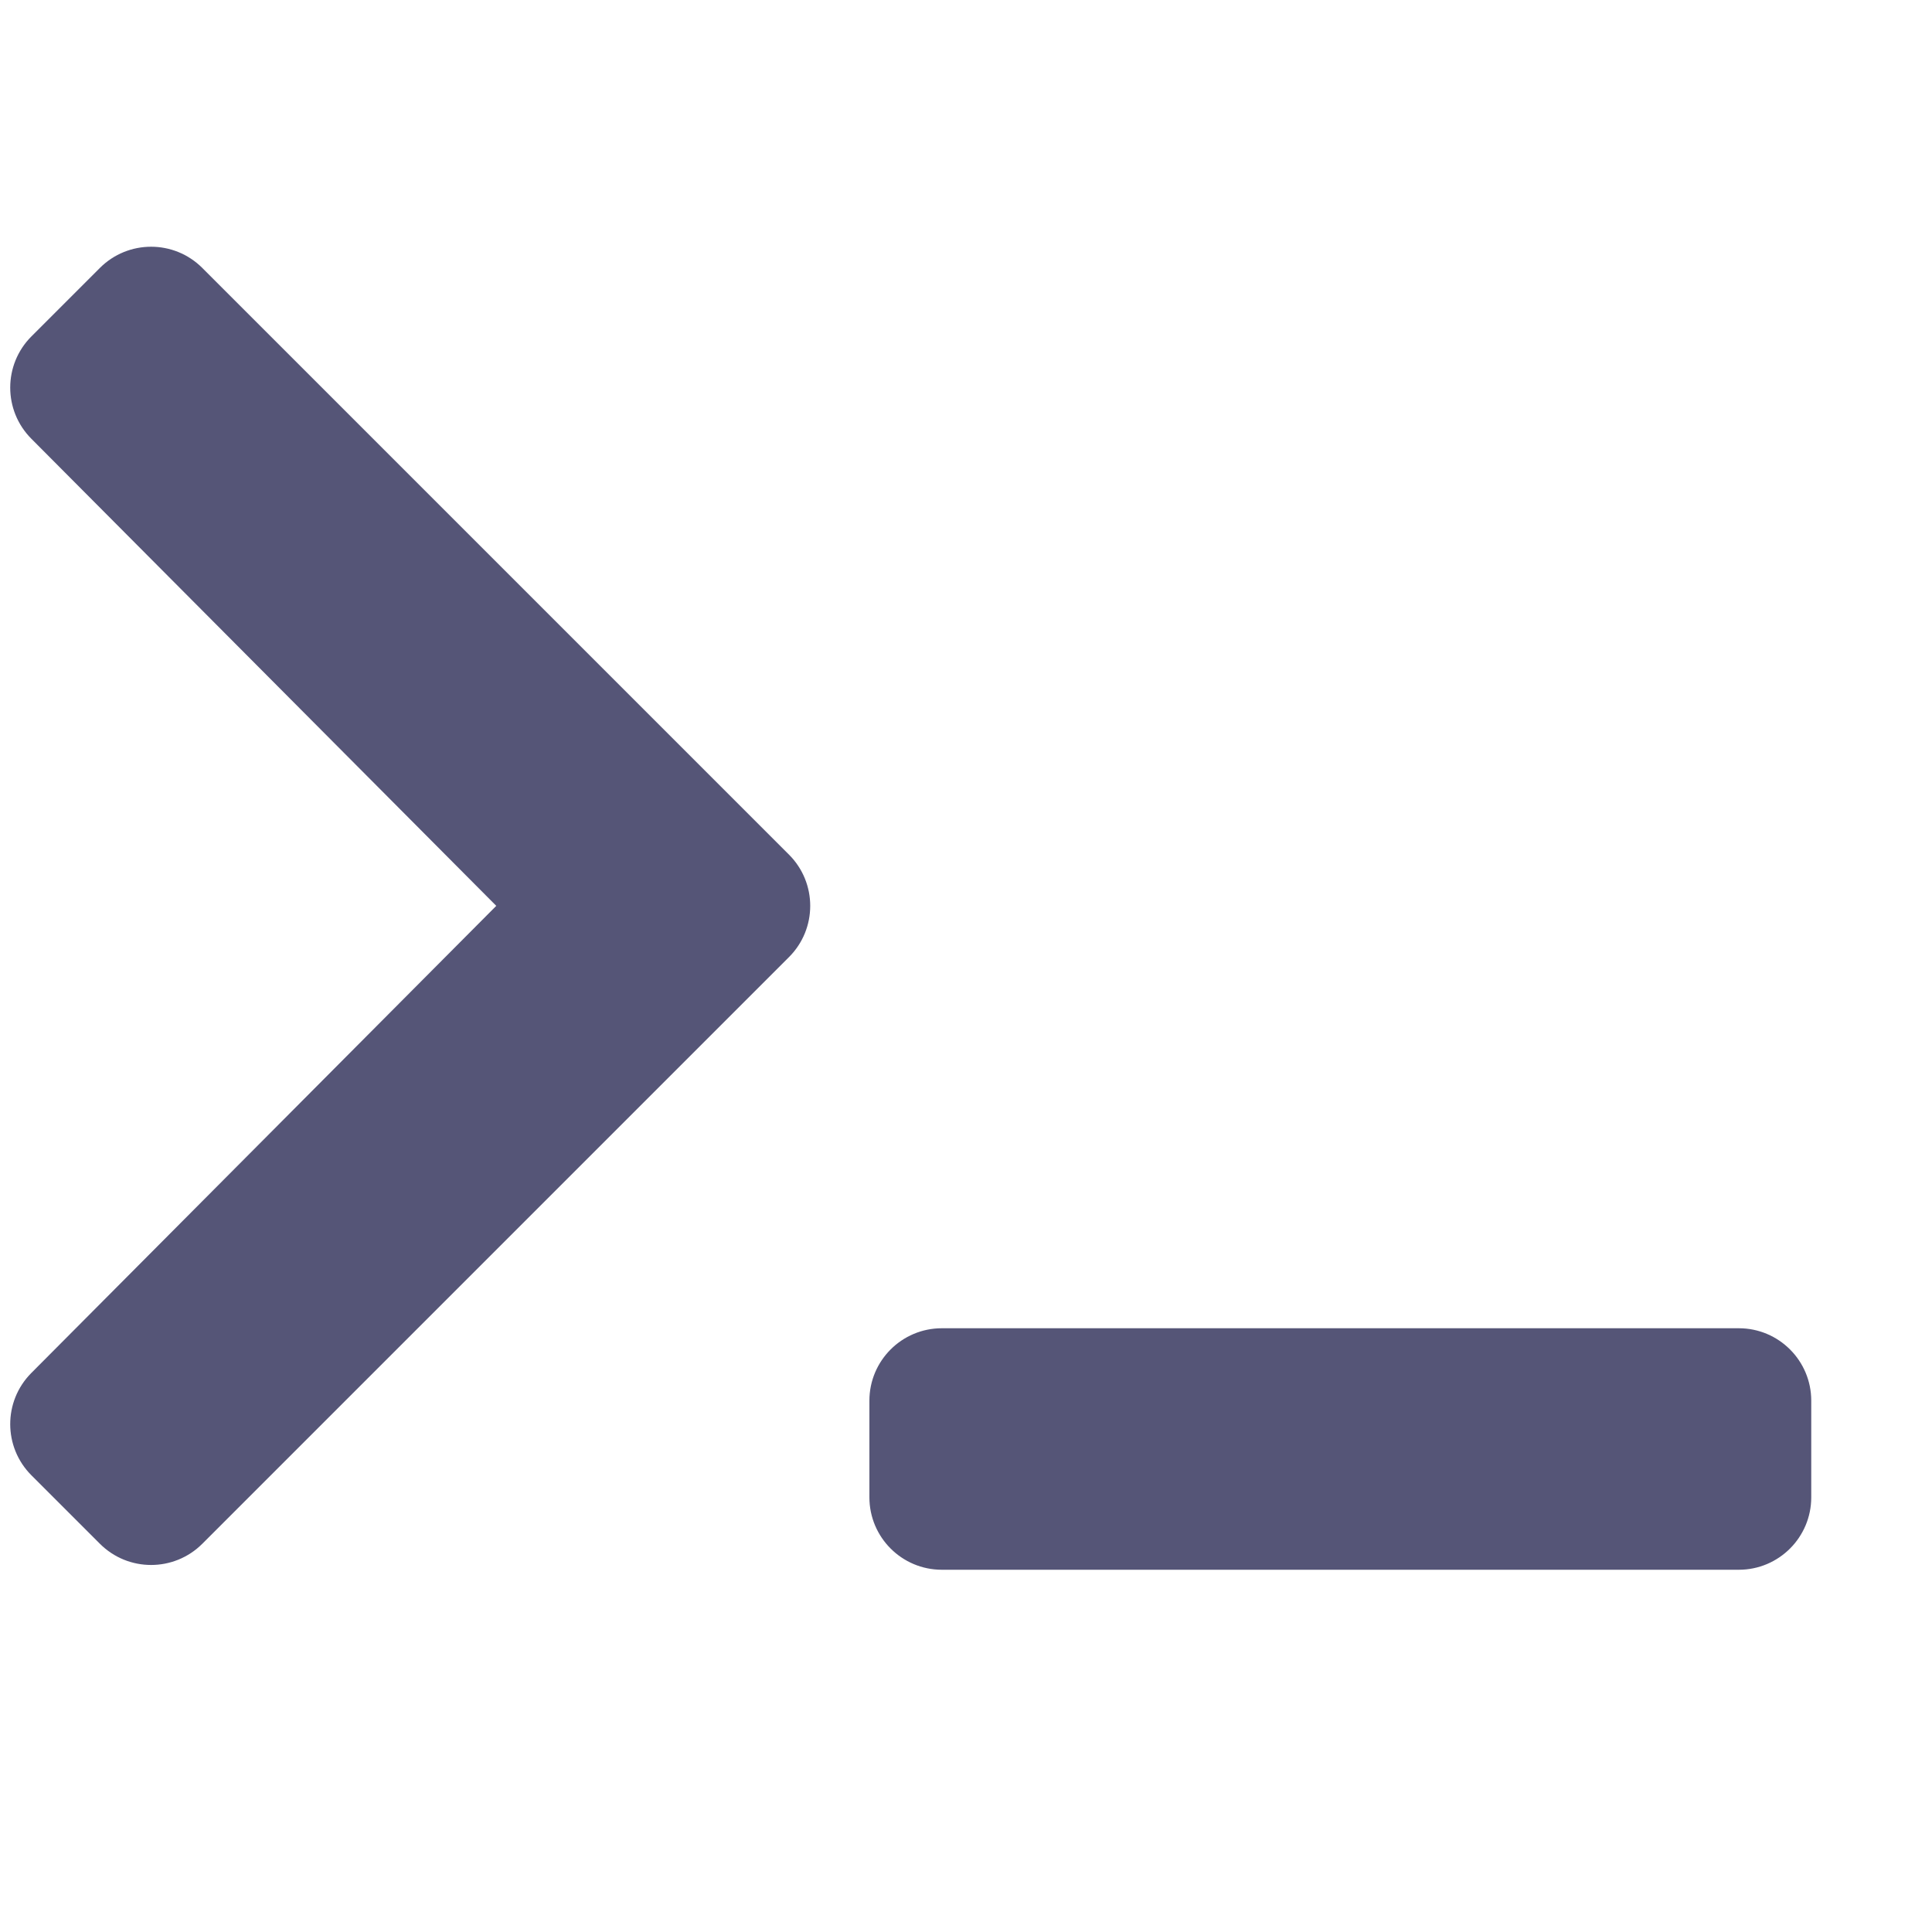
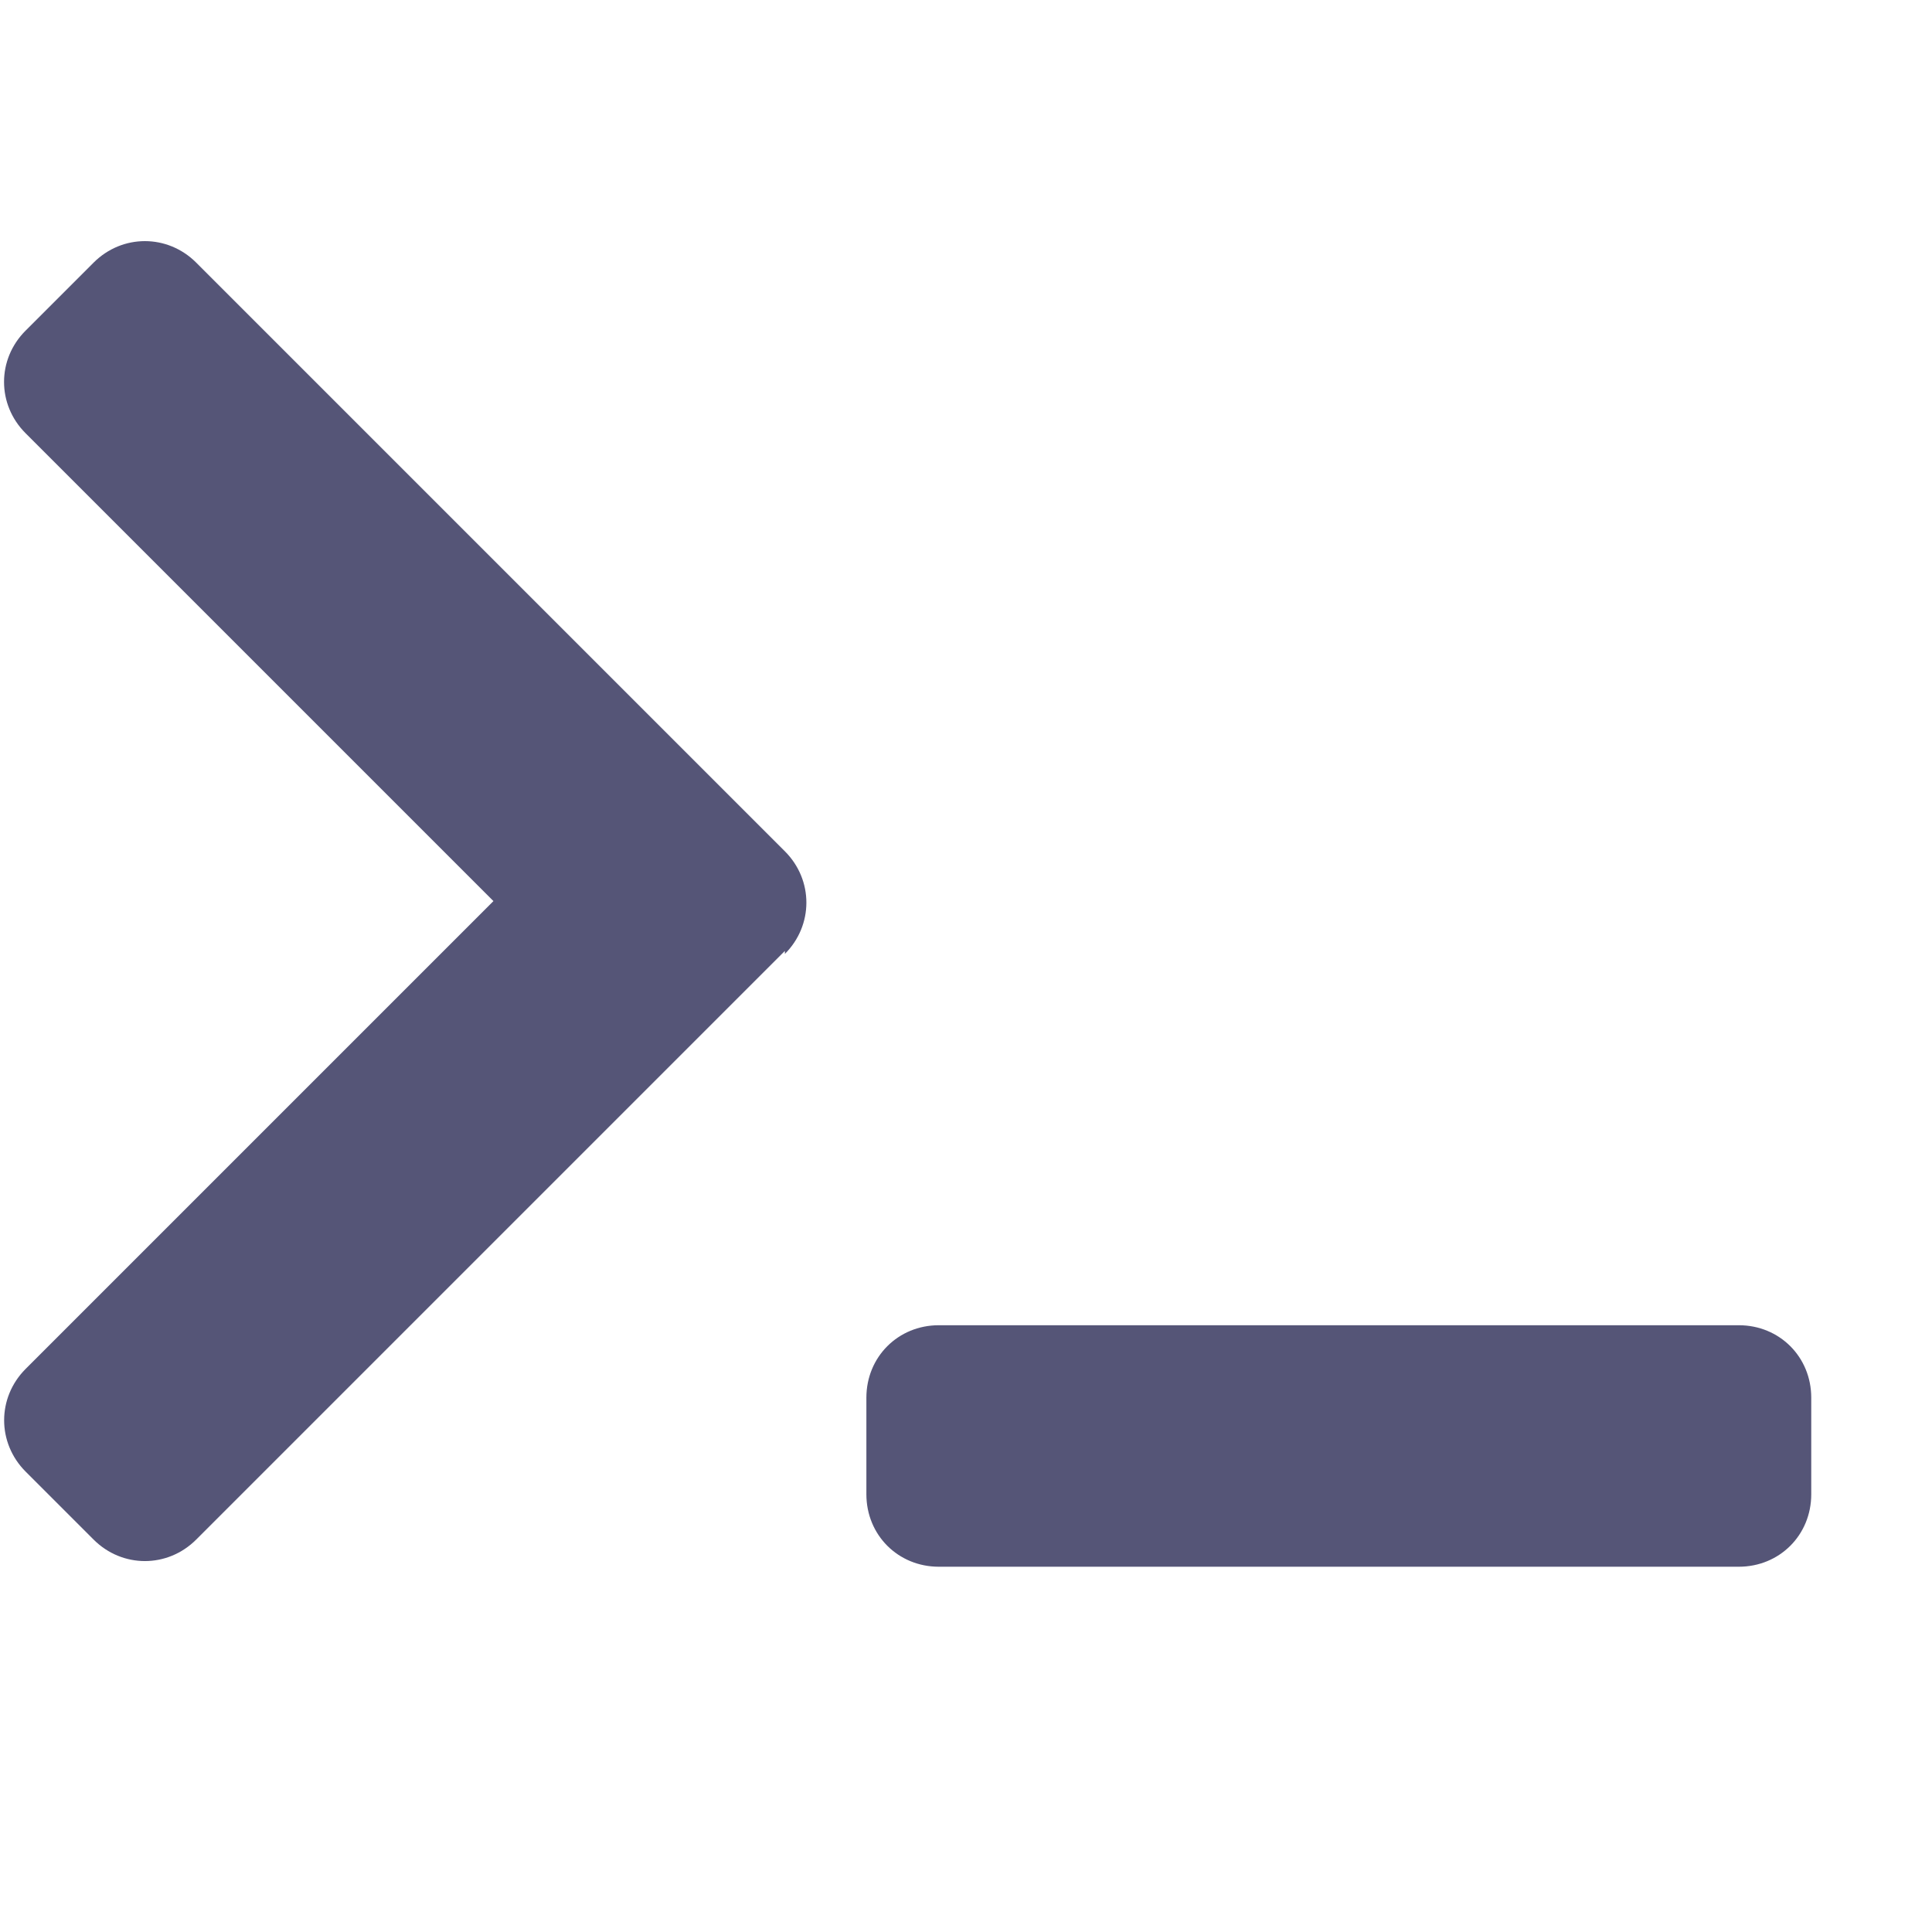
<svg xmlns="http://www.w3.org/2000/svg" version="1.1" viewBox="0 0 128 128">
  <style type="text/css">.Back{fill:#555577;}</style>
-   <path class="Back" d="m52.274 63.408-38.869 38.869c-1.875 1.875-4.914 1.875-6.788 0l-4.534-4.533c-1.871-1.871-1.875-4.904-8e-3 -6.78l30.804-30.949-30.804-30.949c-1.867-1.876-1.863-4.909 8e-3 -6.78l4.533-4.533c1.875-1.875 4.914-1.875 6.788 0l38.869 38.869c1.875 1.874 1.875 4.914 0 6.788zm67.726 35.792v-6.4c0-2.651-2.149-4.8-4.8-4.8h-52.8c-2.651 0-4.8 2.149-4.8 4.8v6.4c0 2.651 2.149 4.8 4.8 4.8h52.8c2.651 0 4.8-2.149 4.8-4.8z" />
+   <path class="Back" d="m52 63-39 39c-1.9 1.9-4.9 1.9-6.8 0l-4.5-4.5c-1.9-1.9-1.9-4.9-8e-3 -6.8l31-31-31-31c-1.9-1.9-1.9-4.9 8e-3 -6.8l4.5-4.5c1.9-1.9 4.9-1.9 6.8 0l39 39c1.9 1.9 1.9 4.9 0 6.8zm68 36v-6.4c0-2.7-2.1-4.8-4.8-4.8h-53c-2.7 0-4.8 2.1-4.8 4.8v6.4c0 2.7 2.1 4.8 4.8 4.8h53c2.7 0 4.8-2.1 4.8-4.8z" />
</svg>
